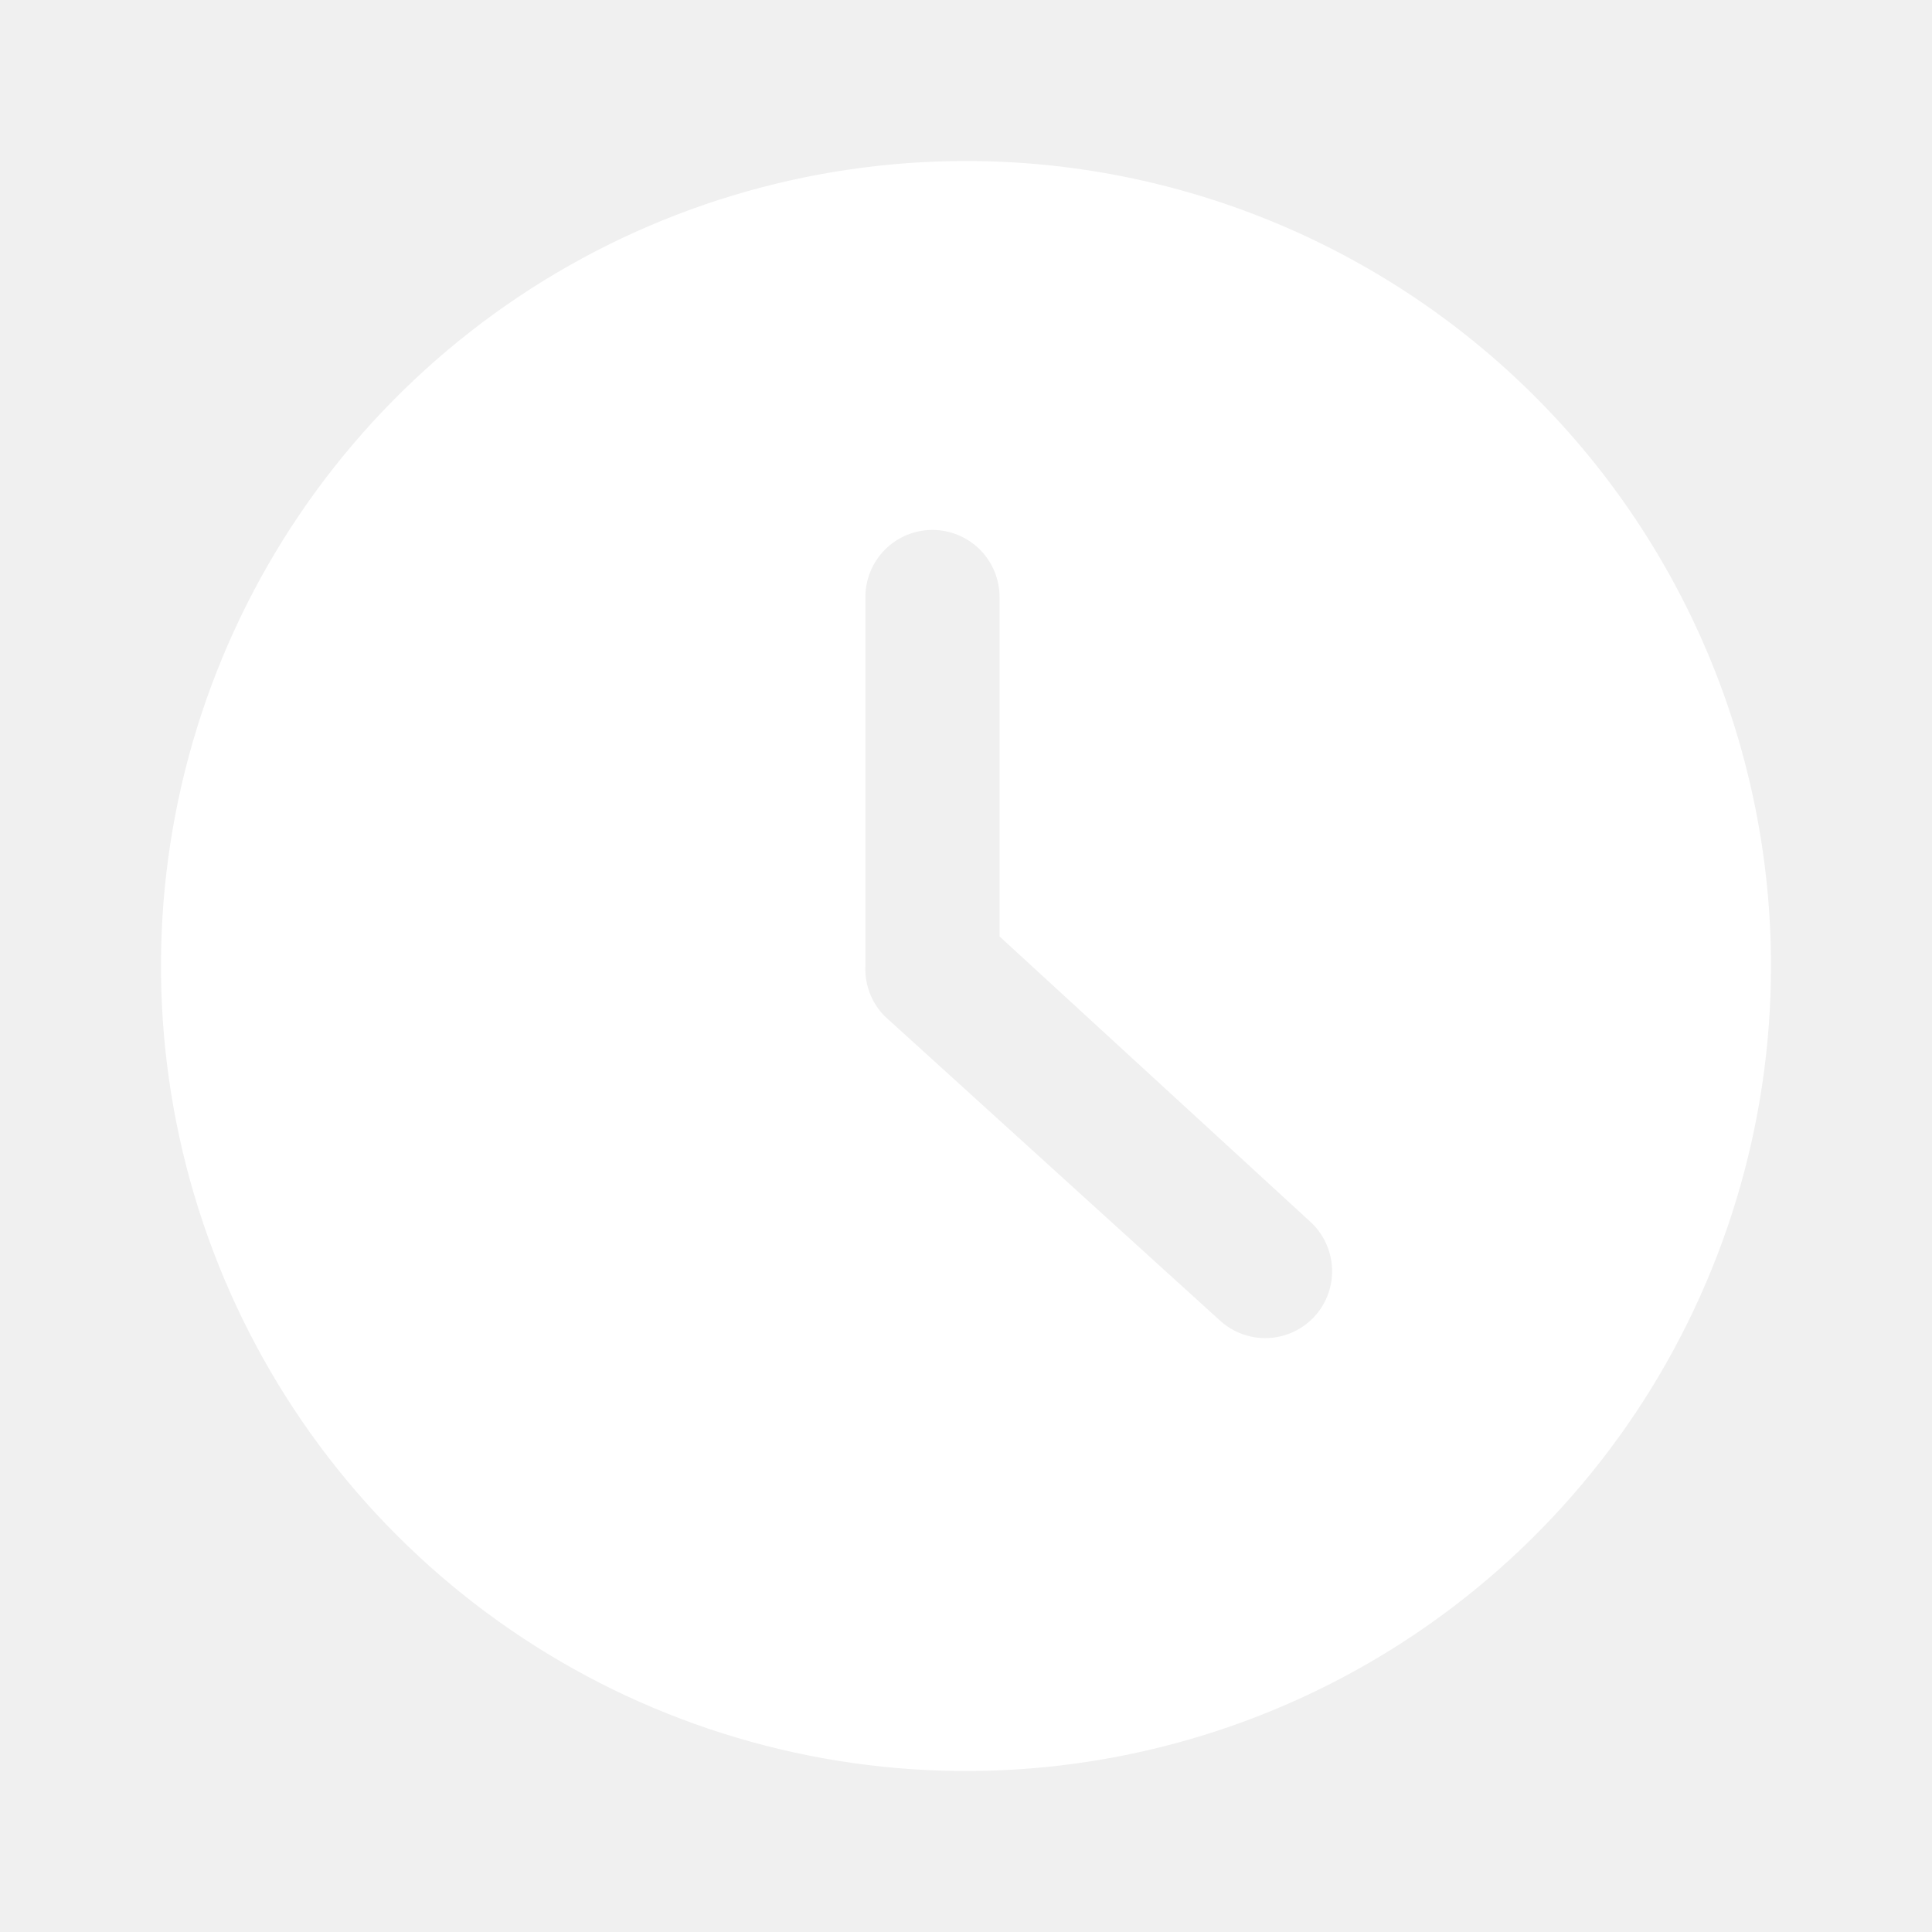
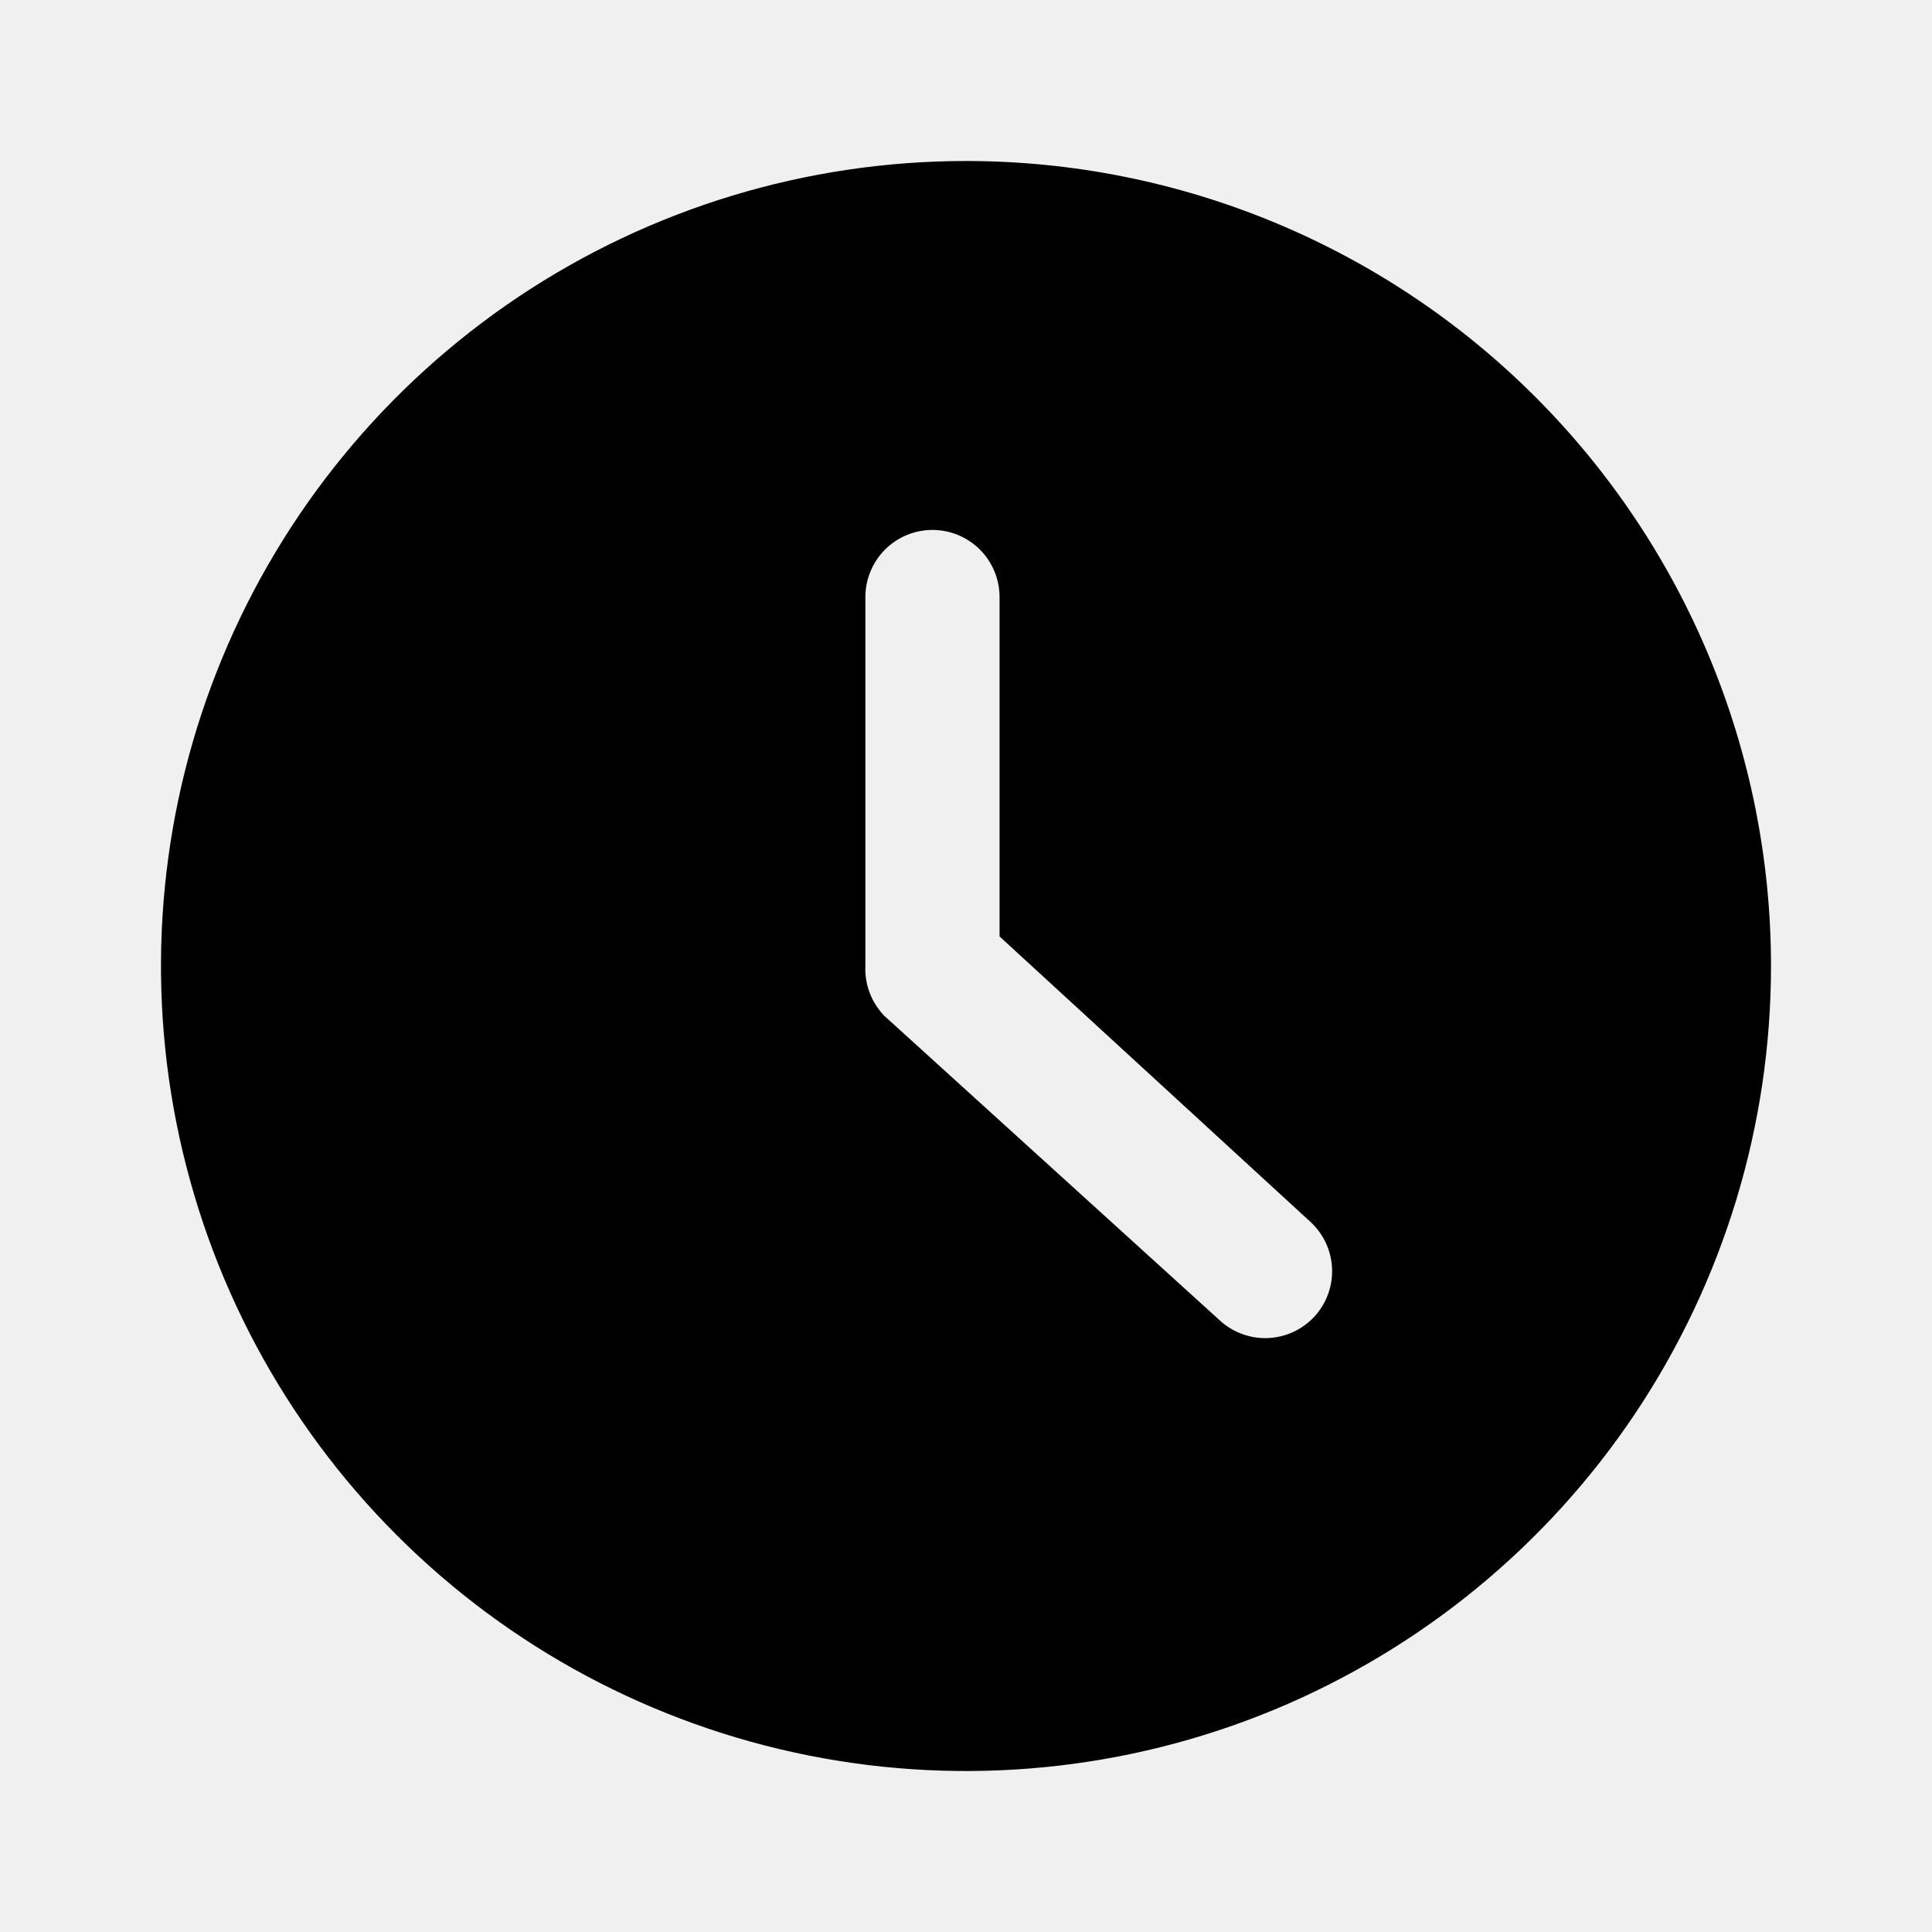
- <svg xmlns="http://www.w3.org/2000/svg" width="24" height="24" viewBox="0 0 24 24" fill="current">
-   <path d="M12 2C10.022 2 8.089 2.586 6.444 3.685C4.8 4.784 3.518 6.346 2.761 8.173C2.004 10 1.806 12.011 2.192 13.951C2.578 15.891 3.53 17.672 4.929 19.071C6.327 20.47 8.109 21.422 10.049 21.808C11.989 22.194 14 21.996 15.827 21.239C17.654 20.482 19.216 19.2 20.315 17.556C21.413 15.911 22 13.978 22 12C22 9.348 20.946 6.804 19.071 4.929C17.196 3.054 14.652 2 12 2ZM16.333 16.35C16.259 16.431 16.17 16.497 16.07 16.544C15.97 16.591 15.862 16.617 15.752 16.622C15.642 16.627 15.532 16.609 15.429 16.571C15.325 16.533 15.231 16.475 15.15 16.4L10.983 12.617C10.905 12.535 10.843 12.438 10.803 12.332C10.763 12.226 10.745 12.113 10.75 12V7.417C10.75 7.196 10.838 6.984 10.994 6.827C11.15 6.671 11.362 6.583 11.583 6.583C11.804 6.583 12.016 6.671 12.173 6.827C12.329 6.984 12.417 7.196 12.417 7.417V11.633L16.275 15.175C16.438 15.323 16.536 15.53 16.547 15.75C16.558 15.971 16.481 16.186 16.333 16.35Z" fill="white" />
+ <svg xmlns="http://www.w3.org/2000/svg" viewBox="0 0 24 24" fill="currentColor">
+   <path d="M12 2C10.022 2 8.089 2.586 6.444 3.685C4.8 4.784 3.518 6.346 2.761 8.173C2.004 10 1.806 12.011 2.192 13.951C2.578 15.891 3.53 17.672 4.929 19.071C6.327 20.47 8.109 21.422 10.049 21.808C11.989 22.194 14 21.996 15.827 21.239C17.654 20.482 19.216 19.2 20.315 17.556C21.413 15.911 22 13.978 22 12C22 9.348 20.946 6.804 19.071 4.929C17.196 3.054 14.652 2 12 2ZM16.333 16.35C16.259 16.431 16.17 16.497 16.07 16.544C15.97 16.591 15.862 16.617 15.752 16.622C15.642 16.627 15.532 16.609 15.429 16.571C15.325 16.533 15.231 16.475 15.15 16.4L10.983 12.617C10.905 12.535 10.843 12.438 10.803 12.332C10.763 12.226 10.745 12.113 10.75 12V7.417C10.75 7.196 10.838 6.984 10.994 6.827C11.15 6.671 11.362 6.583 11.583 6.583C11.804 6.583 12.016 6.671 12.173 6.827C12.329 6.984 12.417 7.196 12.417 7.417V11.633L16.275 15.175C16.438 15.323 16.536 15.53 16.547 15.75C16.558 15.971 16.481 16.186 16.333 16.35Z" fill="currentColor" />
</svg>
